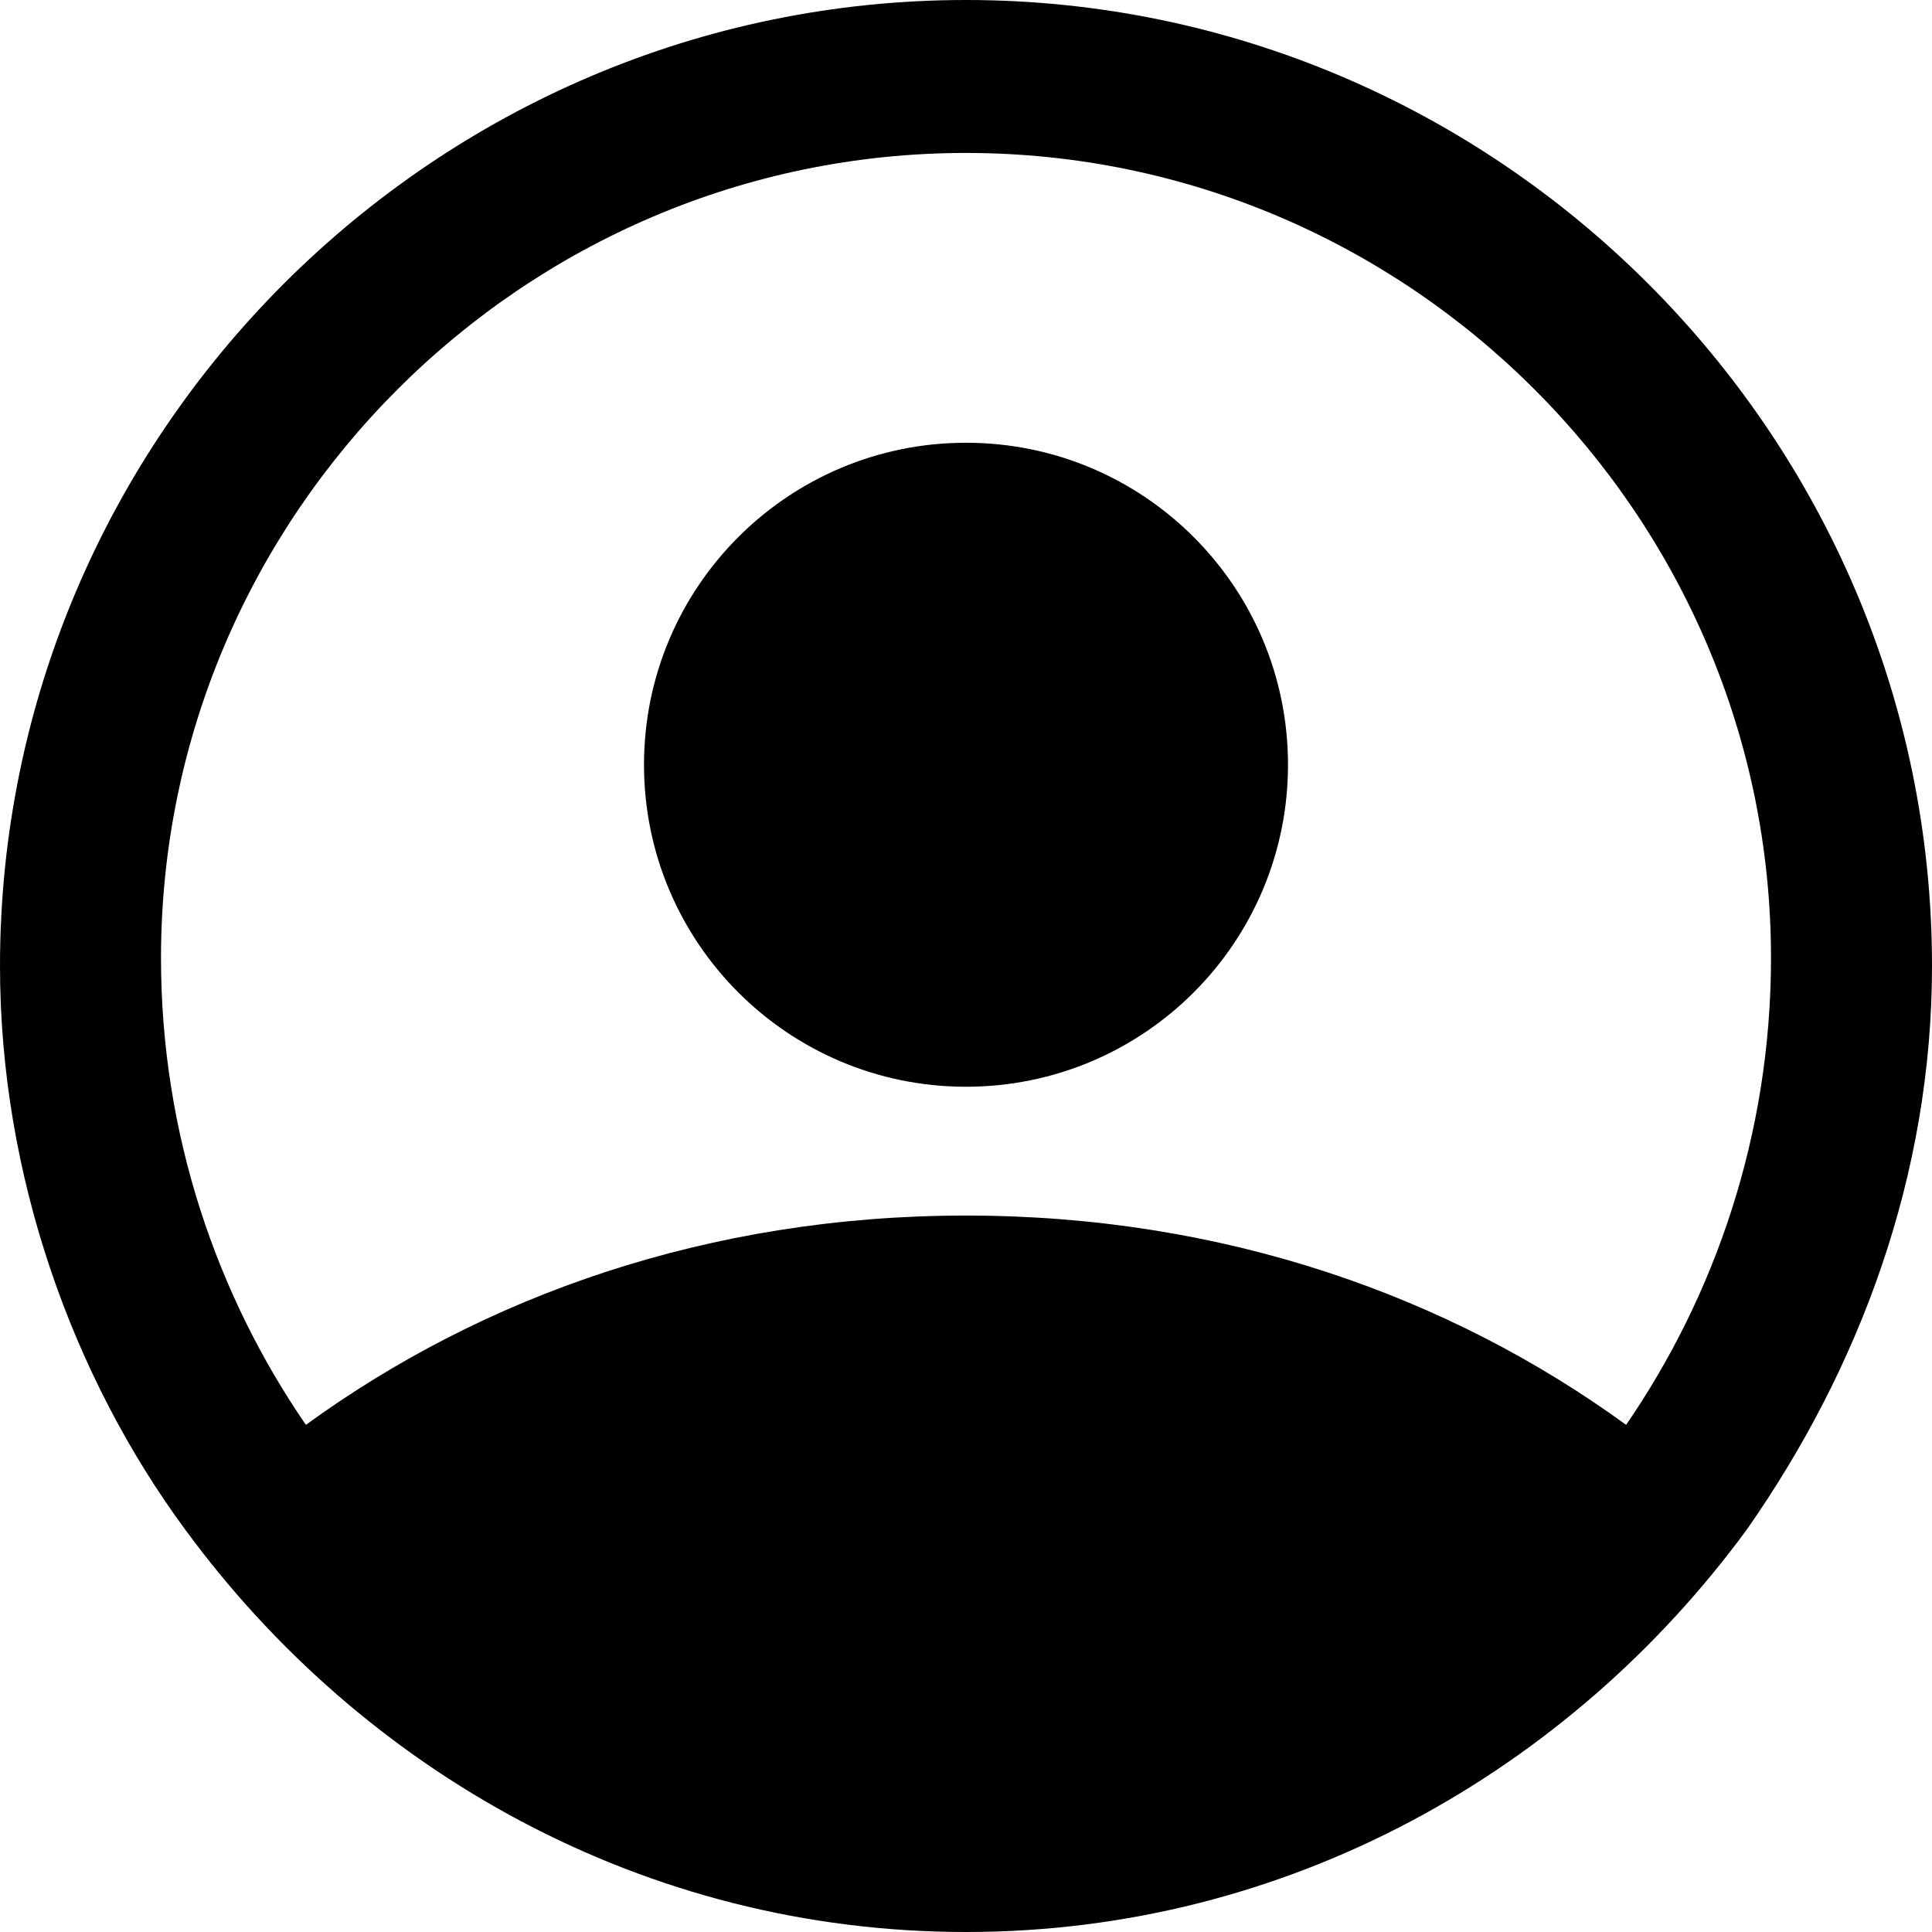
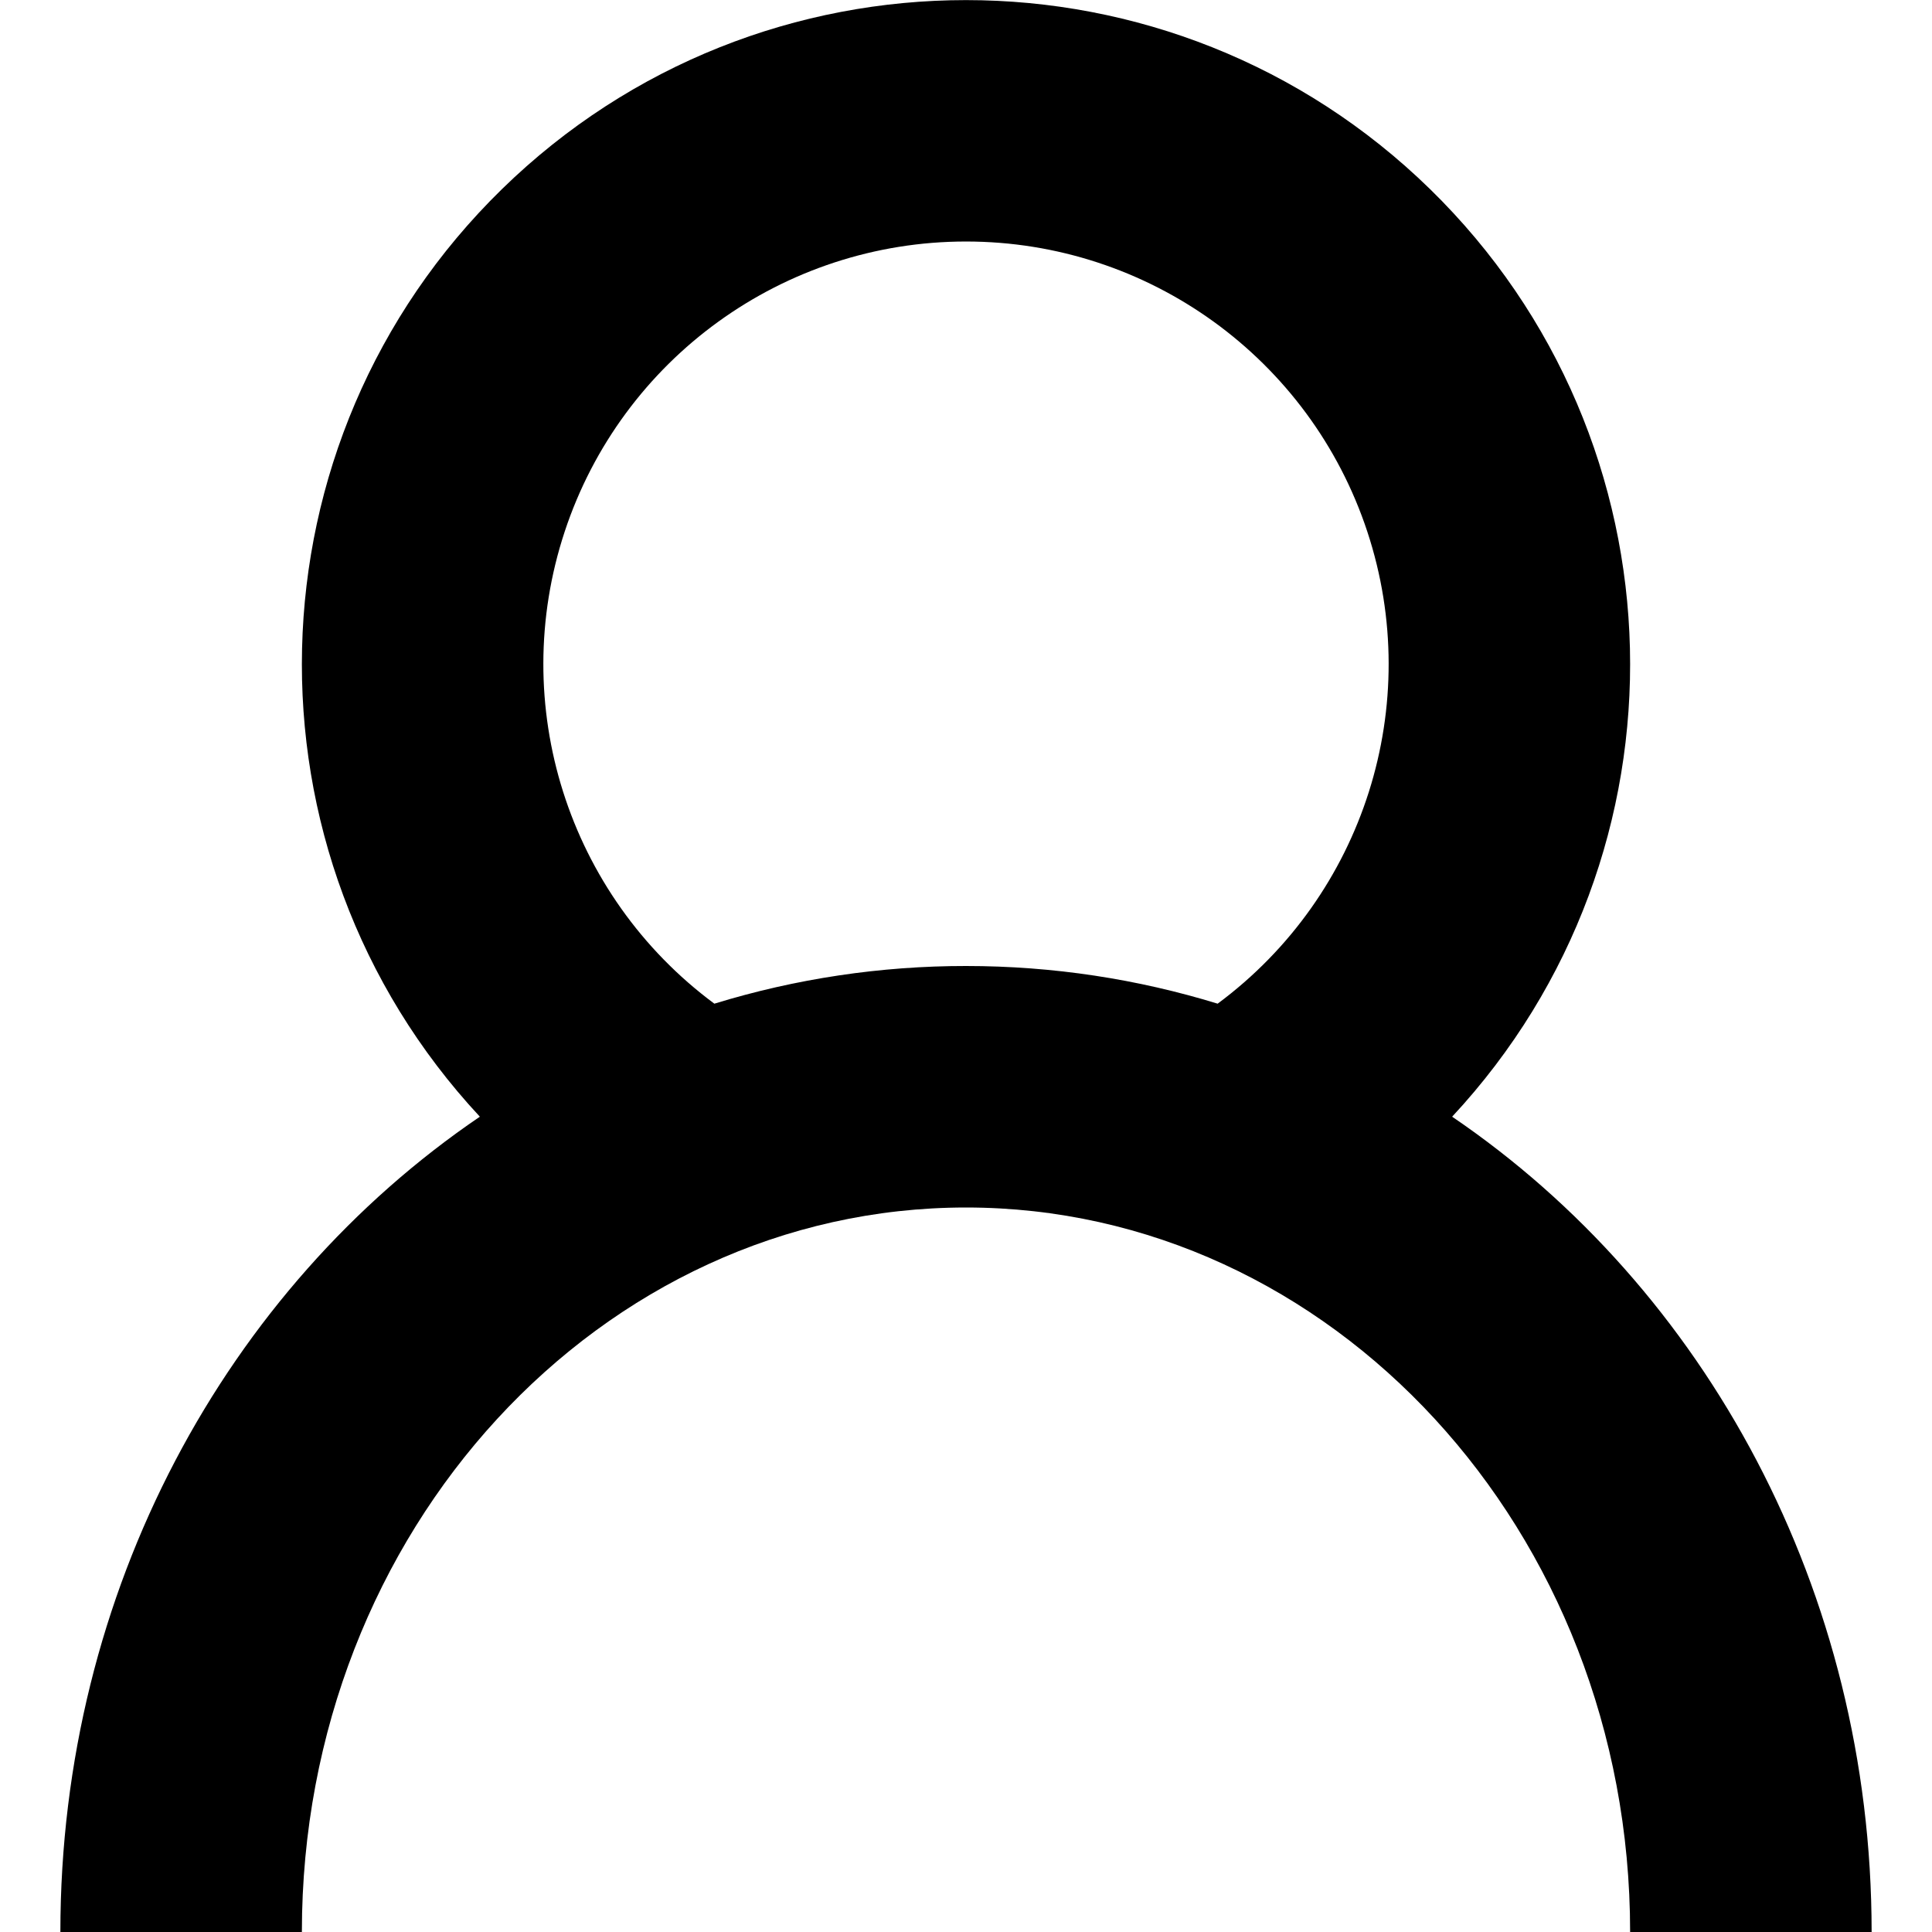
- <svg xmlns="http://www.w3.org/2000/svg" viewBox="0 0 24 24">
-   <path class="st0" d="M12 0C5.4 0 0 5.4 0 12c0 2.6.9 5.1 2.3 7 2.2 3 5.7 5 9.7 5 4 0 7.5-2 9.7-5 1.4-2 2.3-4.4 2.3-7 0-6.6-5.4-12-12-12zm8.2 17.7c-2.2-1.6-5-2.6-8.2-2.6s-6 1-8.2 2.6C2.7 16.1 2 14.1 2 11.9c0-5.5 4.5-10 10-10s10 4.5 10 10c0 2.2-.7 4.2-1.8 5.8z" />
-   <circle class="st0" cx="12" cy="9.5" r="4" />
+ <svg xmlns="http://www.w3.org/2000/svg" viewBox="0 0 16 16">
+   <path id="a" d="M3.974 9.248a5.5 5.5 0 1 1 8.052 0C14.119 10.67 15.5 13.169 15.5 16a1 1 0 0 1-2 0c0-3.33-2.48-6-5.5-6-3.021 0-5.5 2.67-5.5 6a1 1 0 0 1-2 0c0-2.831 1.381-5.33 3.474-6.752m1.942-.936A7.084 7.084 0 0 1 8 8c.724 0 1.423.109 2.084.312a3.5 3.5 0 1 0-4.168 0" />
</svg>
